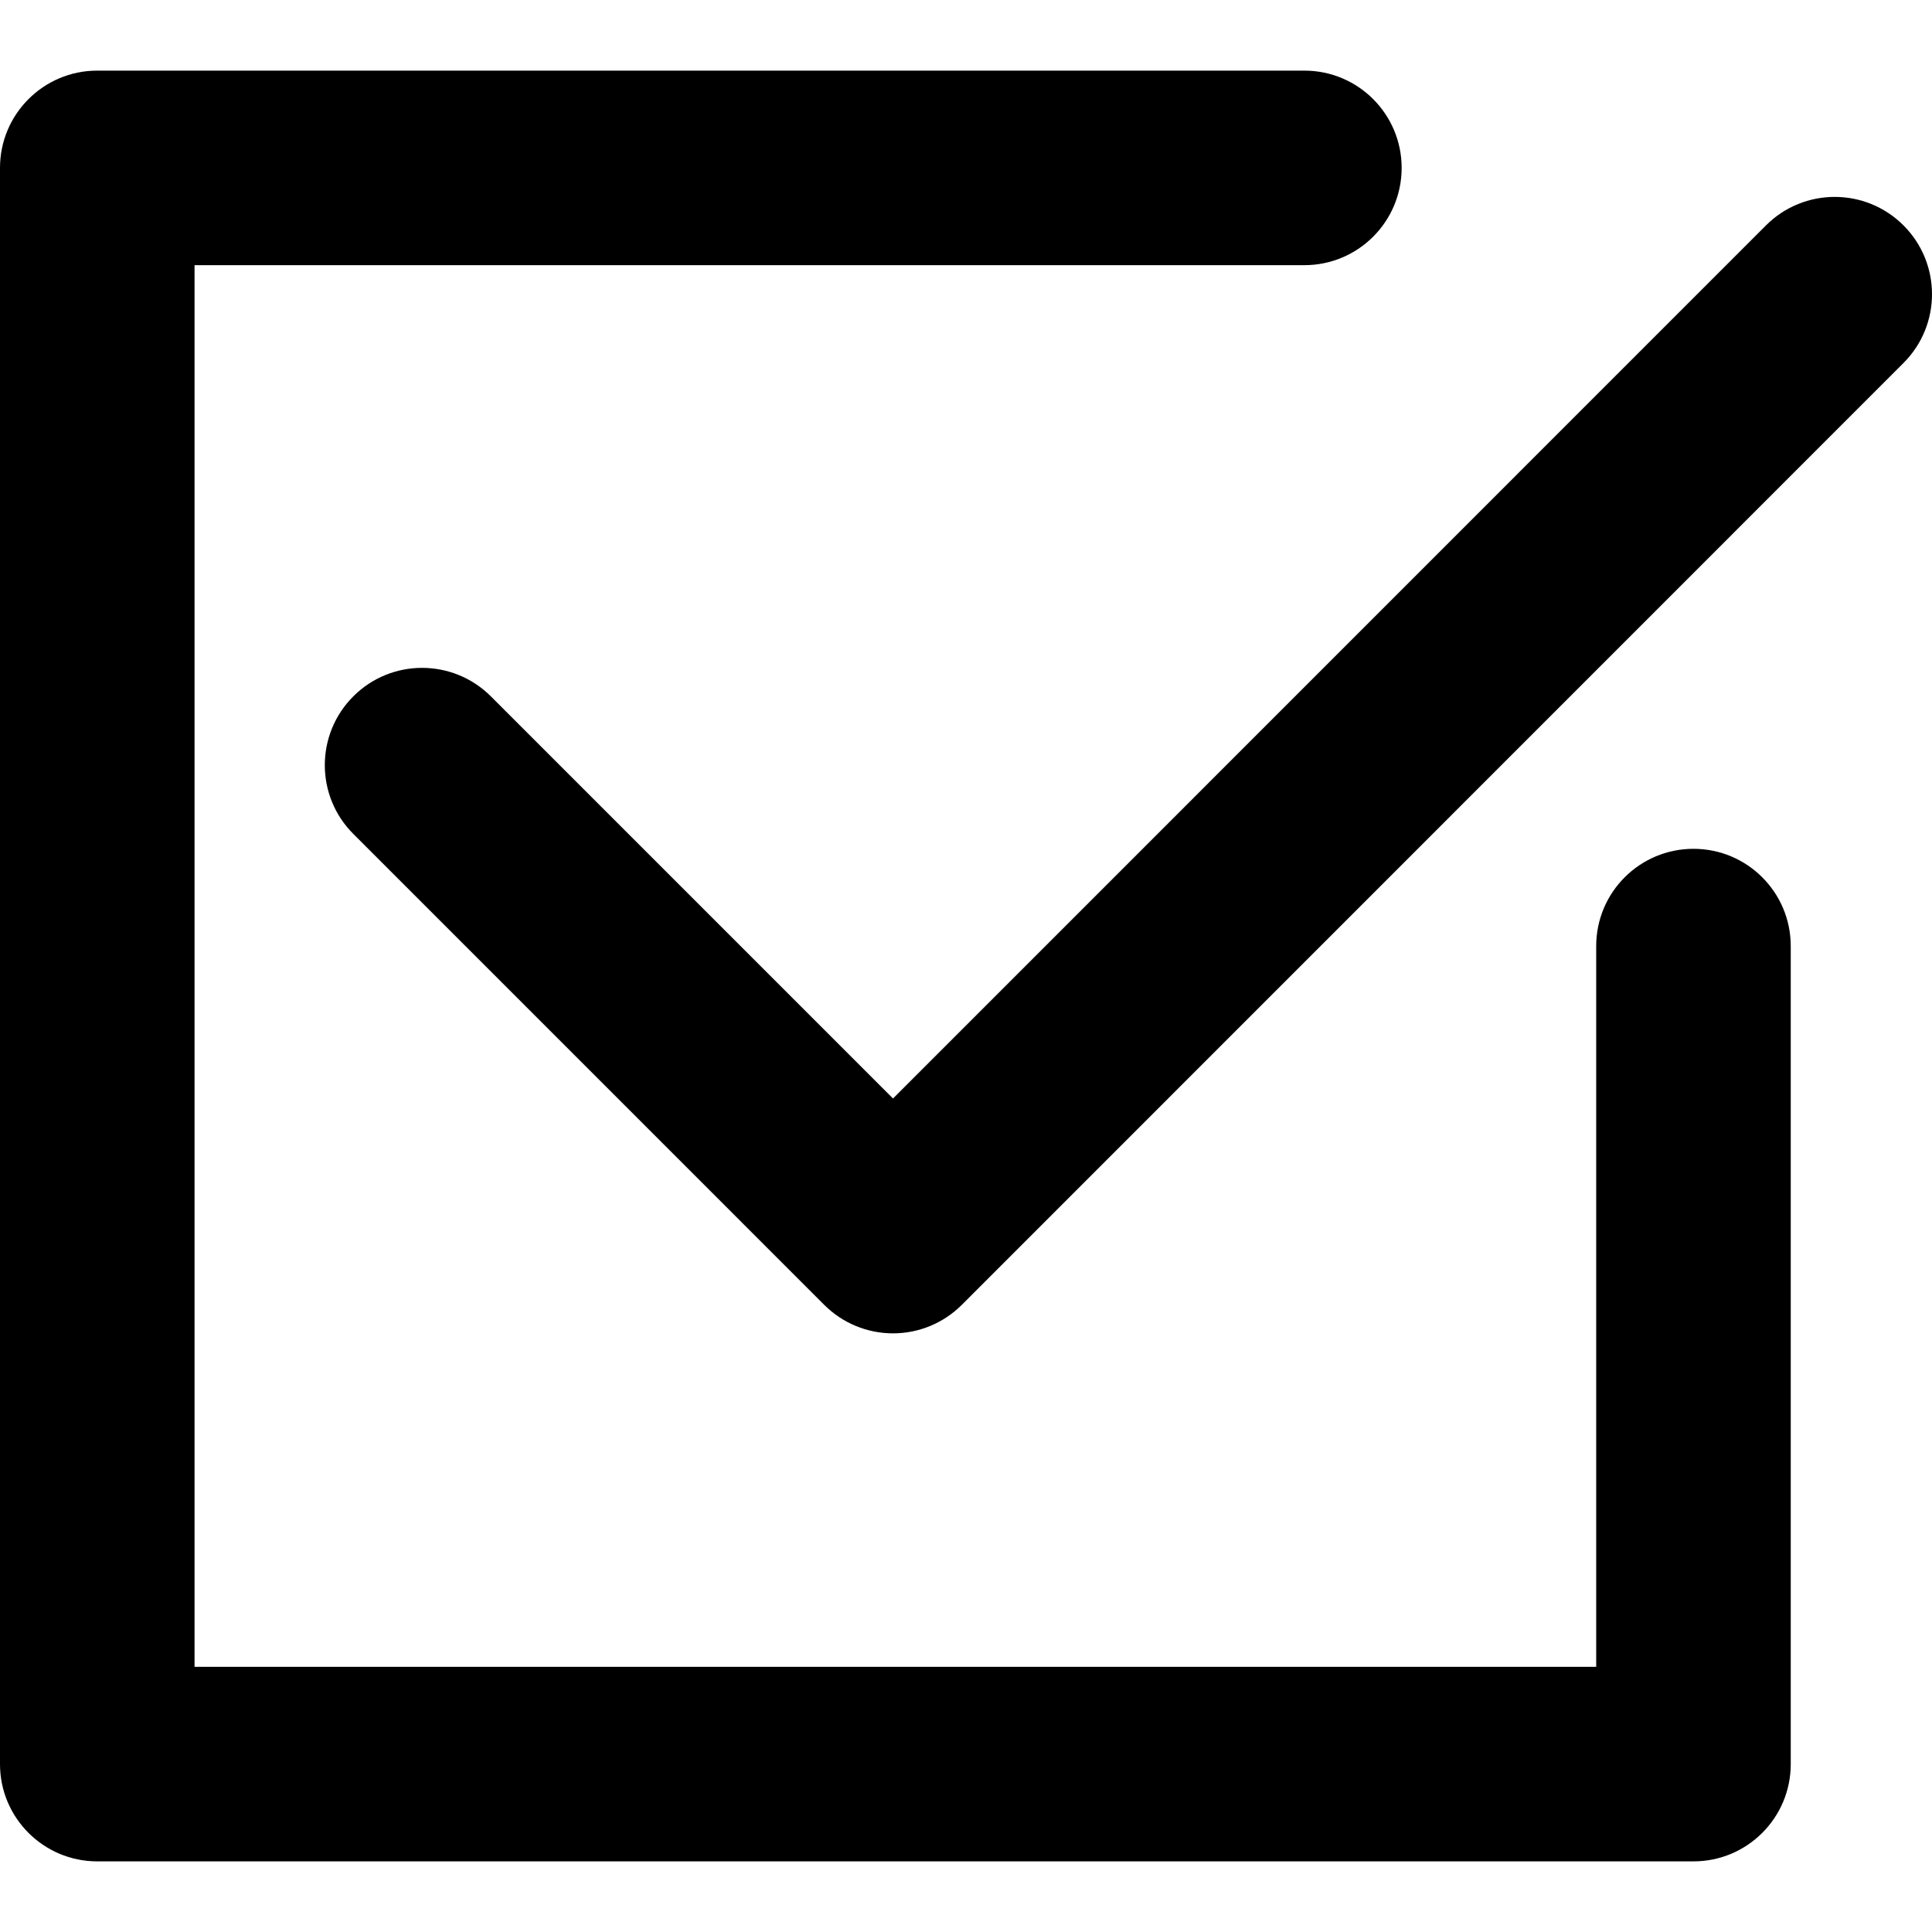
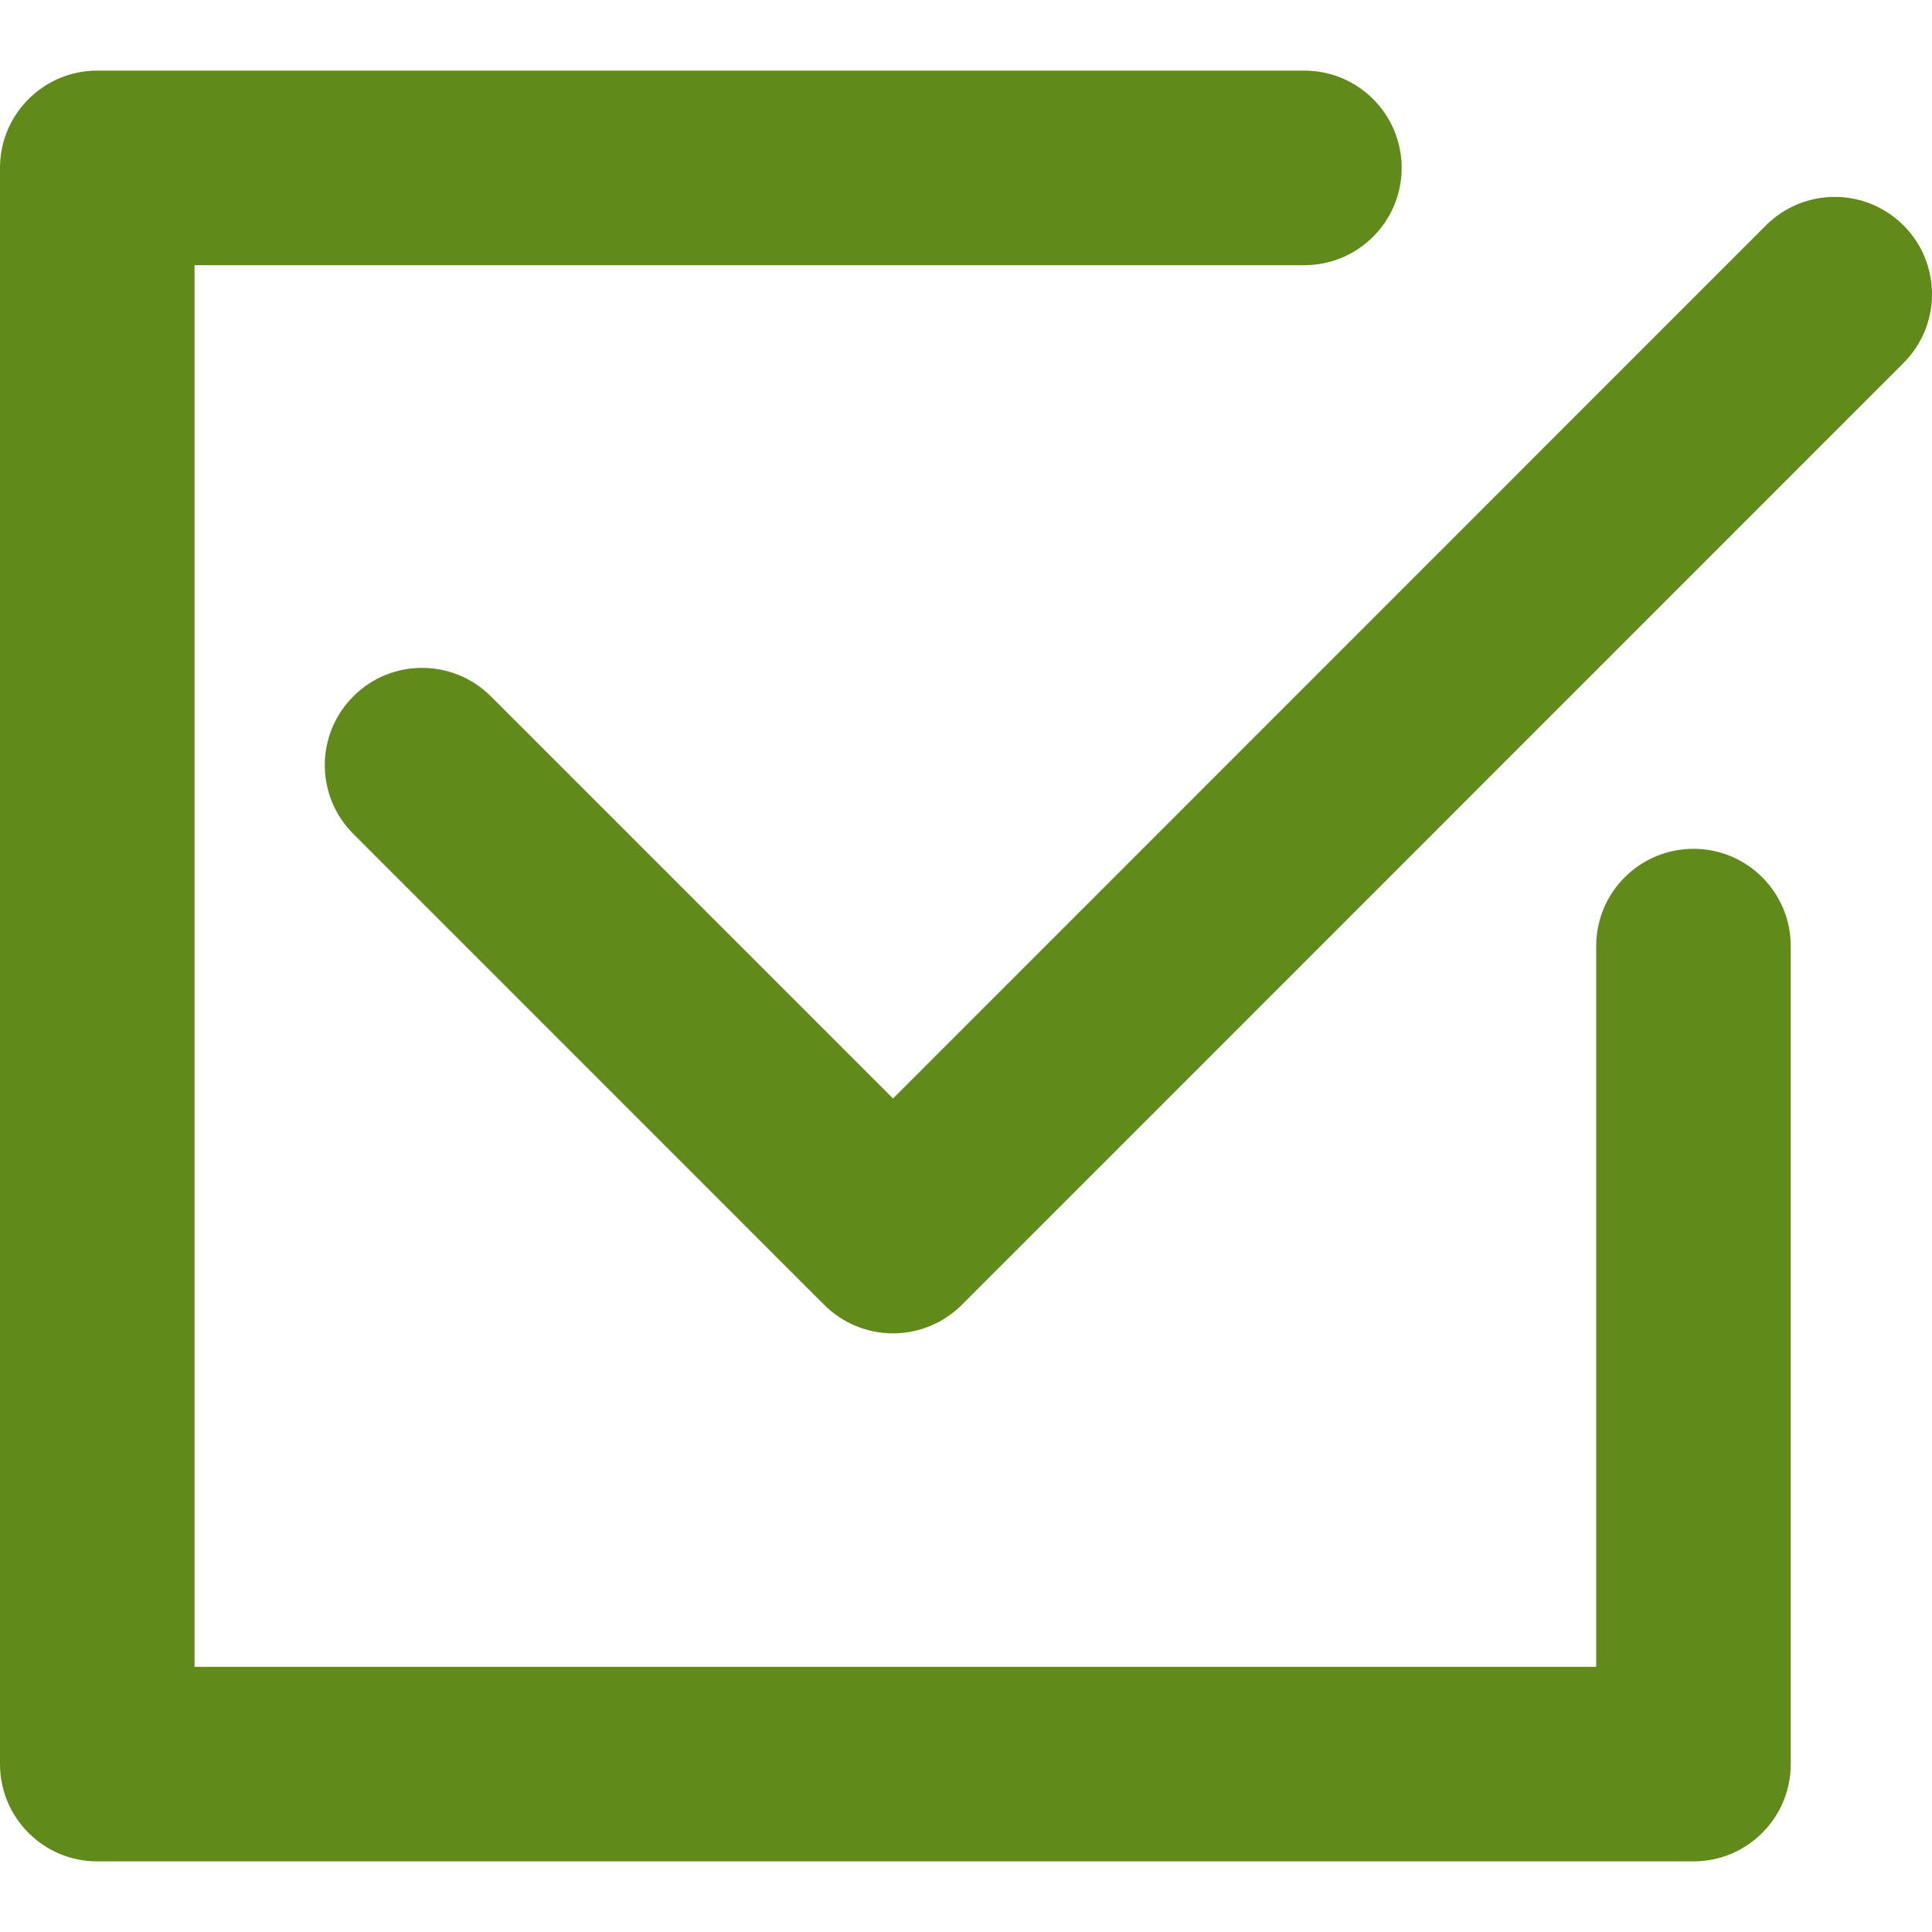
- <svg xmlns="http://www.w3.org/2000/svg" version="1.1" id="Capa_1" x="0px" y="0px" viewBox="0 0 148.961 148.961" style="enable-background:new 0 0 148.961 148.961;" xml:space="preserve">
+ <svg xmlns="http://www.w3.org/2000/svg" version="1.1" width="512" height="512" x="0" y="0" viewBox="0 0 148.961 148.961" style="enable-background:new 0 0 512 512" xml:space="preserve">
  <g>
-     <path d="M146.764,17.379c-2.93-2.93-7.679-2.929-10.606,0.001L68.852,84.697L37.847,53.691c-2.93-2.929-7.679-2.93-10.606-0.001   c-2.93,2.929-2.93,7.678-0.001,10.606l36.309,36.311c1.407,1.407,3.314,2.197,5.304,2.197c1.989,0,3.897-0.79,5.304-2.197   l72.609-72.622C149.693,25.057,149.693,20.308,146.764,17.379z" />
-     <path d="M130.57,65.445c-4.142,0-7.5,3.357-7.5,7.5v55.57H15V20.445h85.57c4.143,0,7.5-3.357,7.5-7.5c0-4.142-3.357-7.5-7.5-7.5   H7.5c-4.142,0-7.5,3.357-7.5,7.5v123.07c0,4.143,3.358,7.5,7.5,7.5h123.07c4.143,0,7.5-3.357,7.5-7.5v-63.07   C138.07,68.803,134.713,65.445,130.57,65.445z" />
+     <g>
+       <path d="M146.764,17.379c-2.93-2.93-7.679-2.929-10.606,0.001L68.852,84.697L37.847,53.691c-2.93-2.929-7.679-2.93-10.606-0.001   c-2.93,2.929-2.93,7.678-0.001,10.606l36.309,36.311c1.407,1.407,3.314,2.197,5.304,2.197c1.989,0,3.897-0.79,5.304-2.197   l72.609-72.622C149.693,25.057,149.693,20.308,146.764,17.379z" fill="#608a19" data-original="#000000" style="" />
+       <path d="M130.57,65.445c-4.142,0-7.5,3.357-7.5,7.5v55.57H15V20.445h85.57c4.143,0,7.5-3.357,7.5-7.5c0-4.142-3.357-7.5-7.5-7.5   H7.5c-4.142,0-7.5,3.357-7.5,7.5v123.07c0,4.143,3.358,7.5,7.5,7.5h123.07c4.143,0,7.5-3.357,7.5-7.5v-63.07   C138.07,68.803,134.713,65.445,130.57,65.445z" fill="#608a19" data-original="#000000" style="" />
+     </g>
+     <g>
+ </g>
+     <g>
+ </g>
+     <g>
+ </g>
+     <g>
+ </g>
+     <g>
+ </g>
+     <g>
+ </g>
+     <g>
+ </g>
+     <g>
+ </g>
+     <g>
+ </g>
+     <g>
+ </g>
+     <g>
+ </g>
+     <g>
+ </g>
+     <g>
+ </g>
+     <g>
+ </g>
+     <g>
+ </g>
  </g>
-   <g>
- </g>
-   <g>
- </g>
-   <g>
- </g>
-   <g>
- </g>
-   <g>
- </g>
-   <g>
- </g>
-   <g>
- </g>
-   <g>
- </g>
-   <g>
- </g>
-   <g>
- </g>
-   <g>
- </g>
-   <g>
- </g>
-   <g>
- </g>
-   <g>
- </g>
-   <g>
- </g>
</svg>
